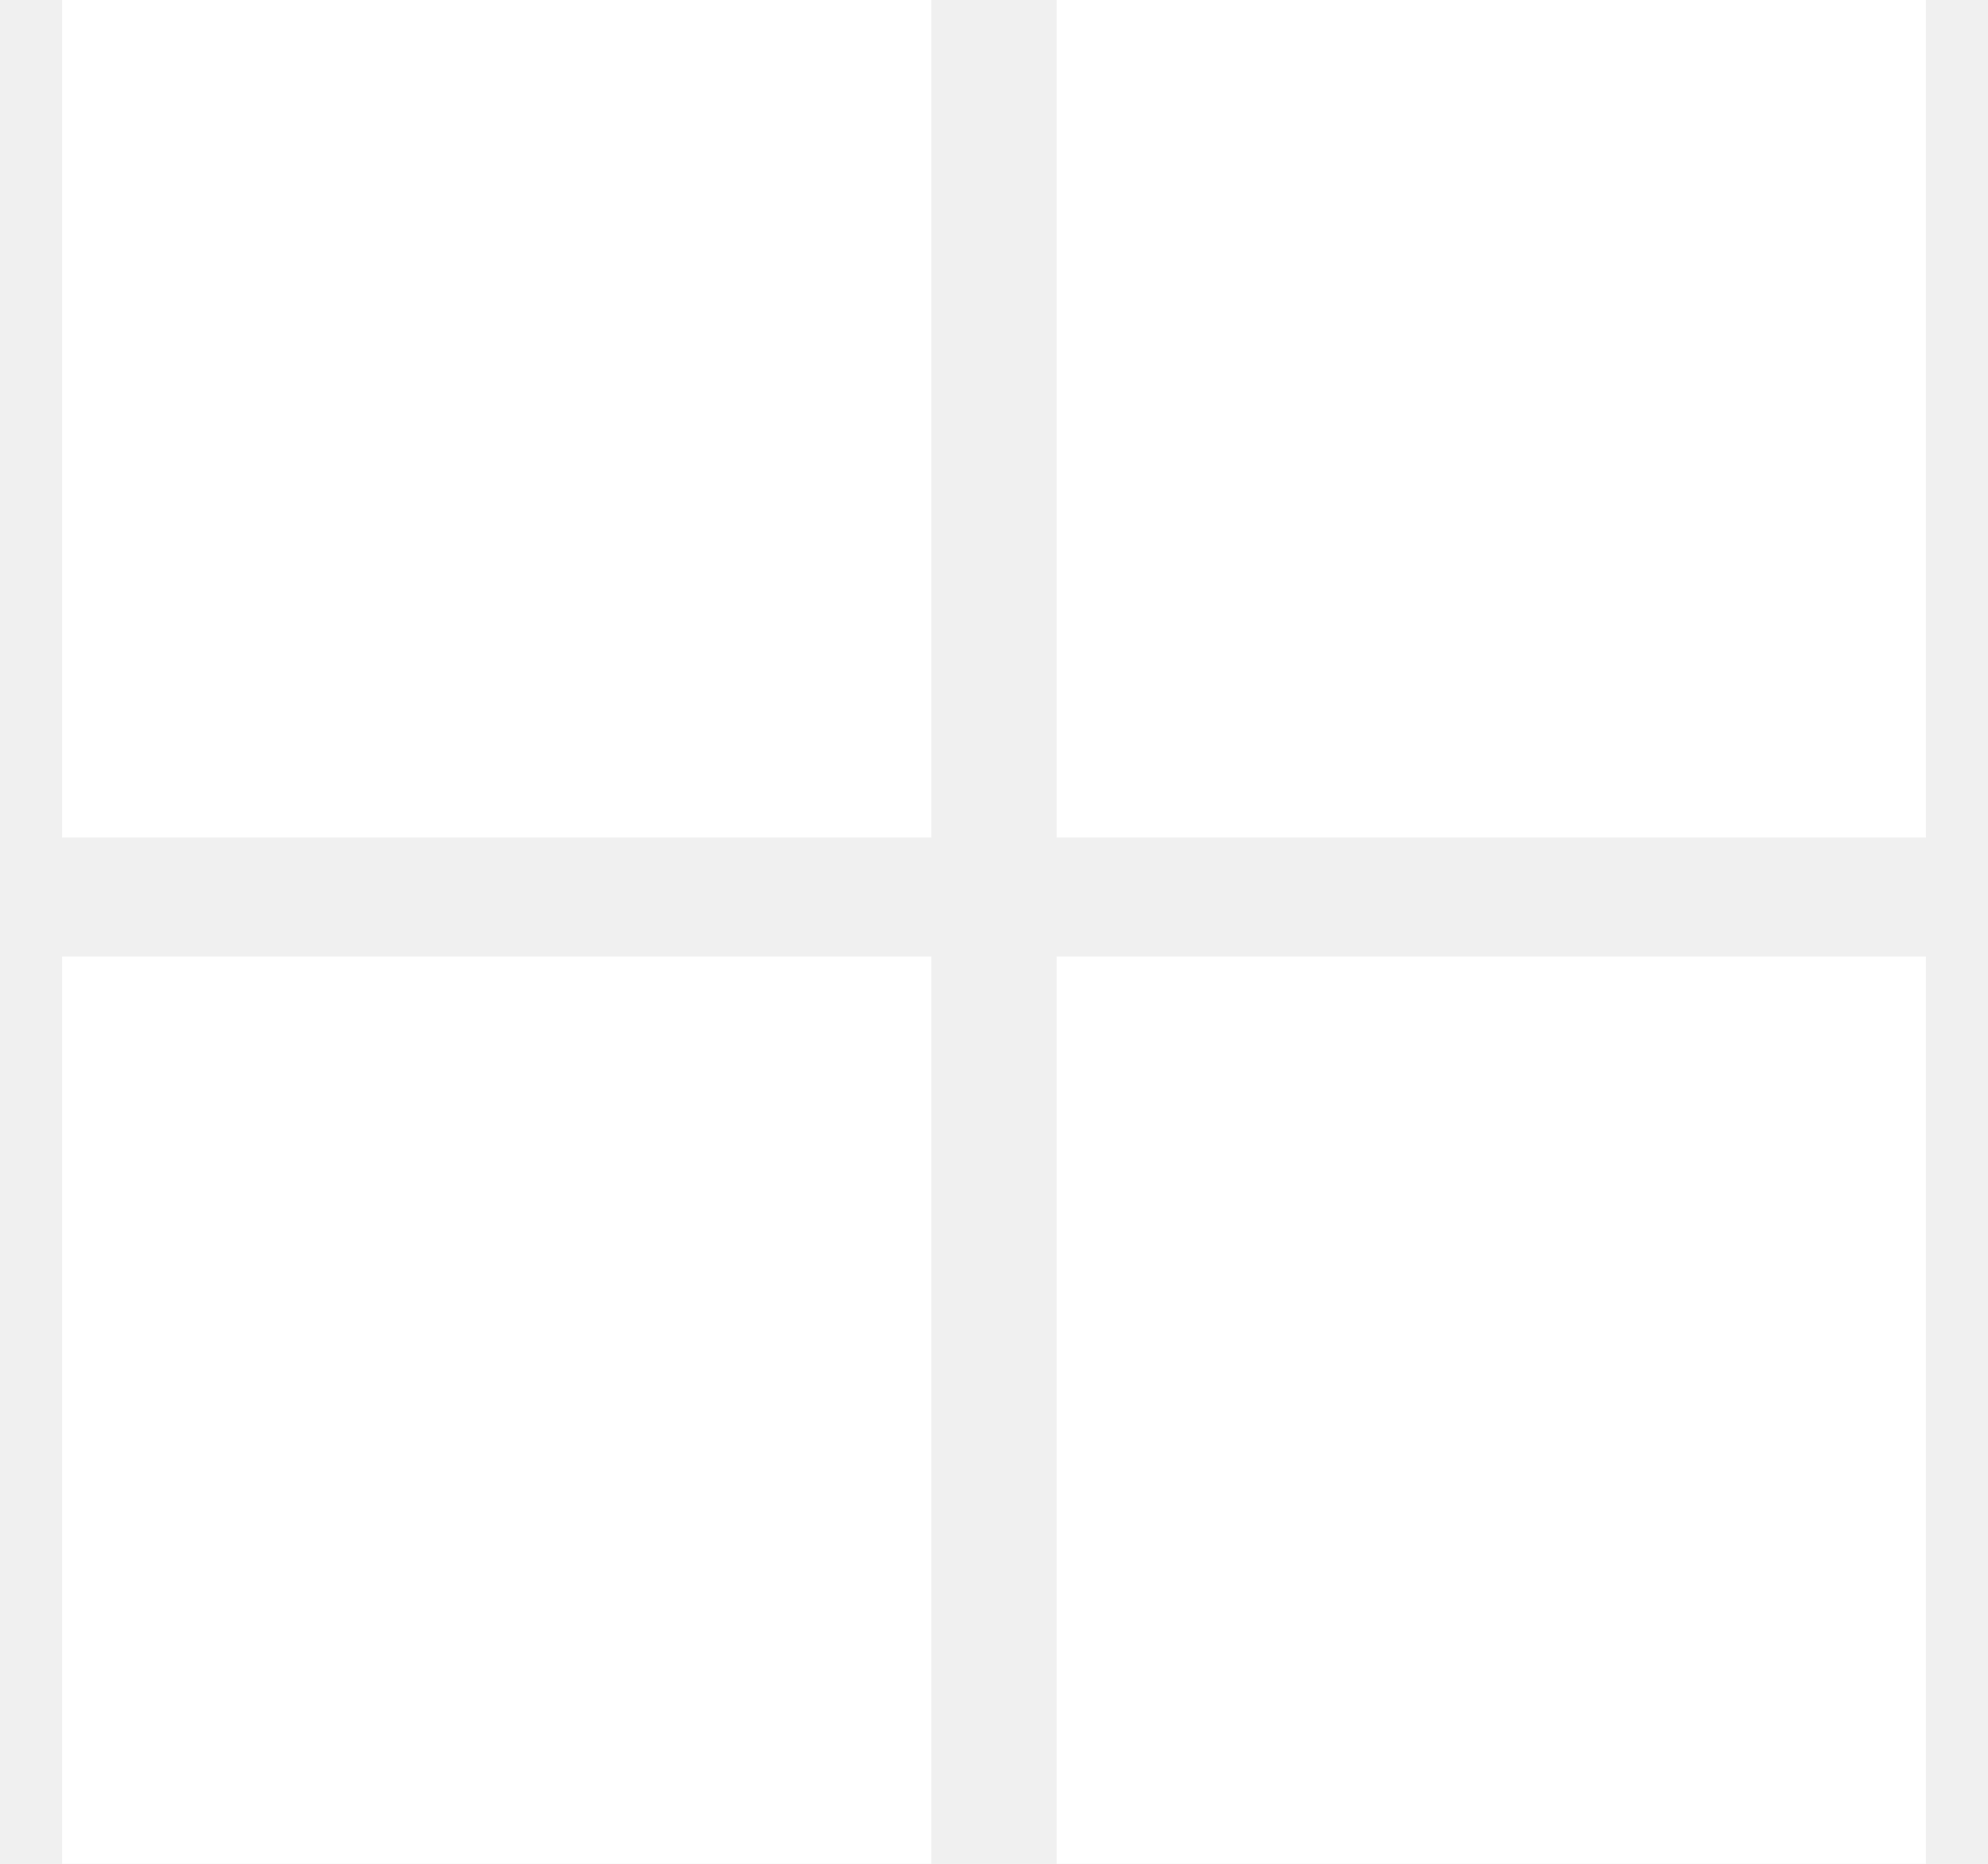
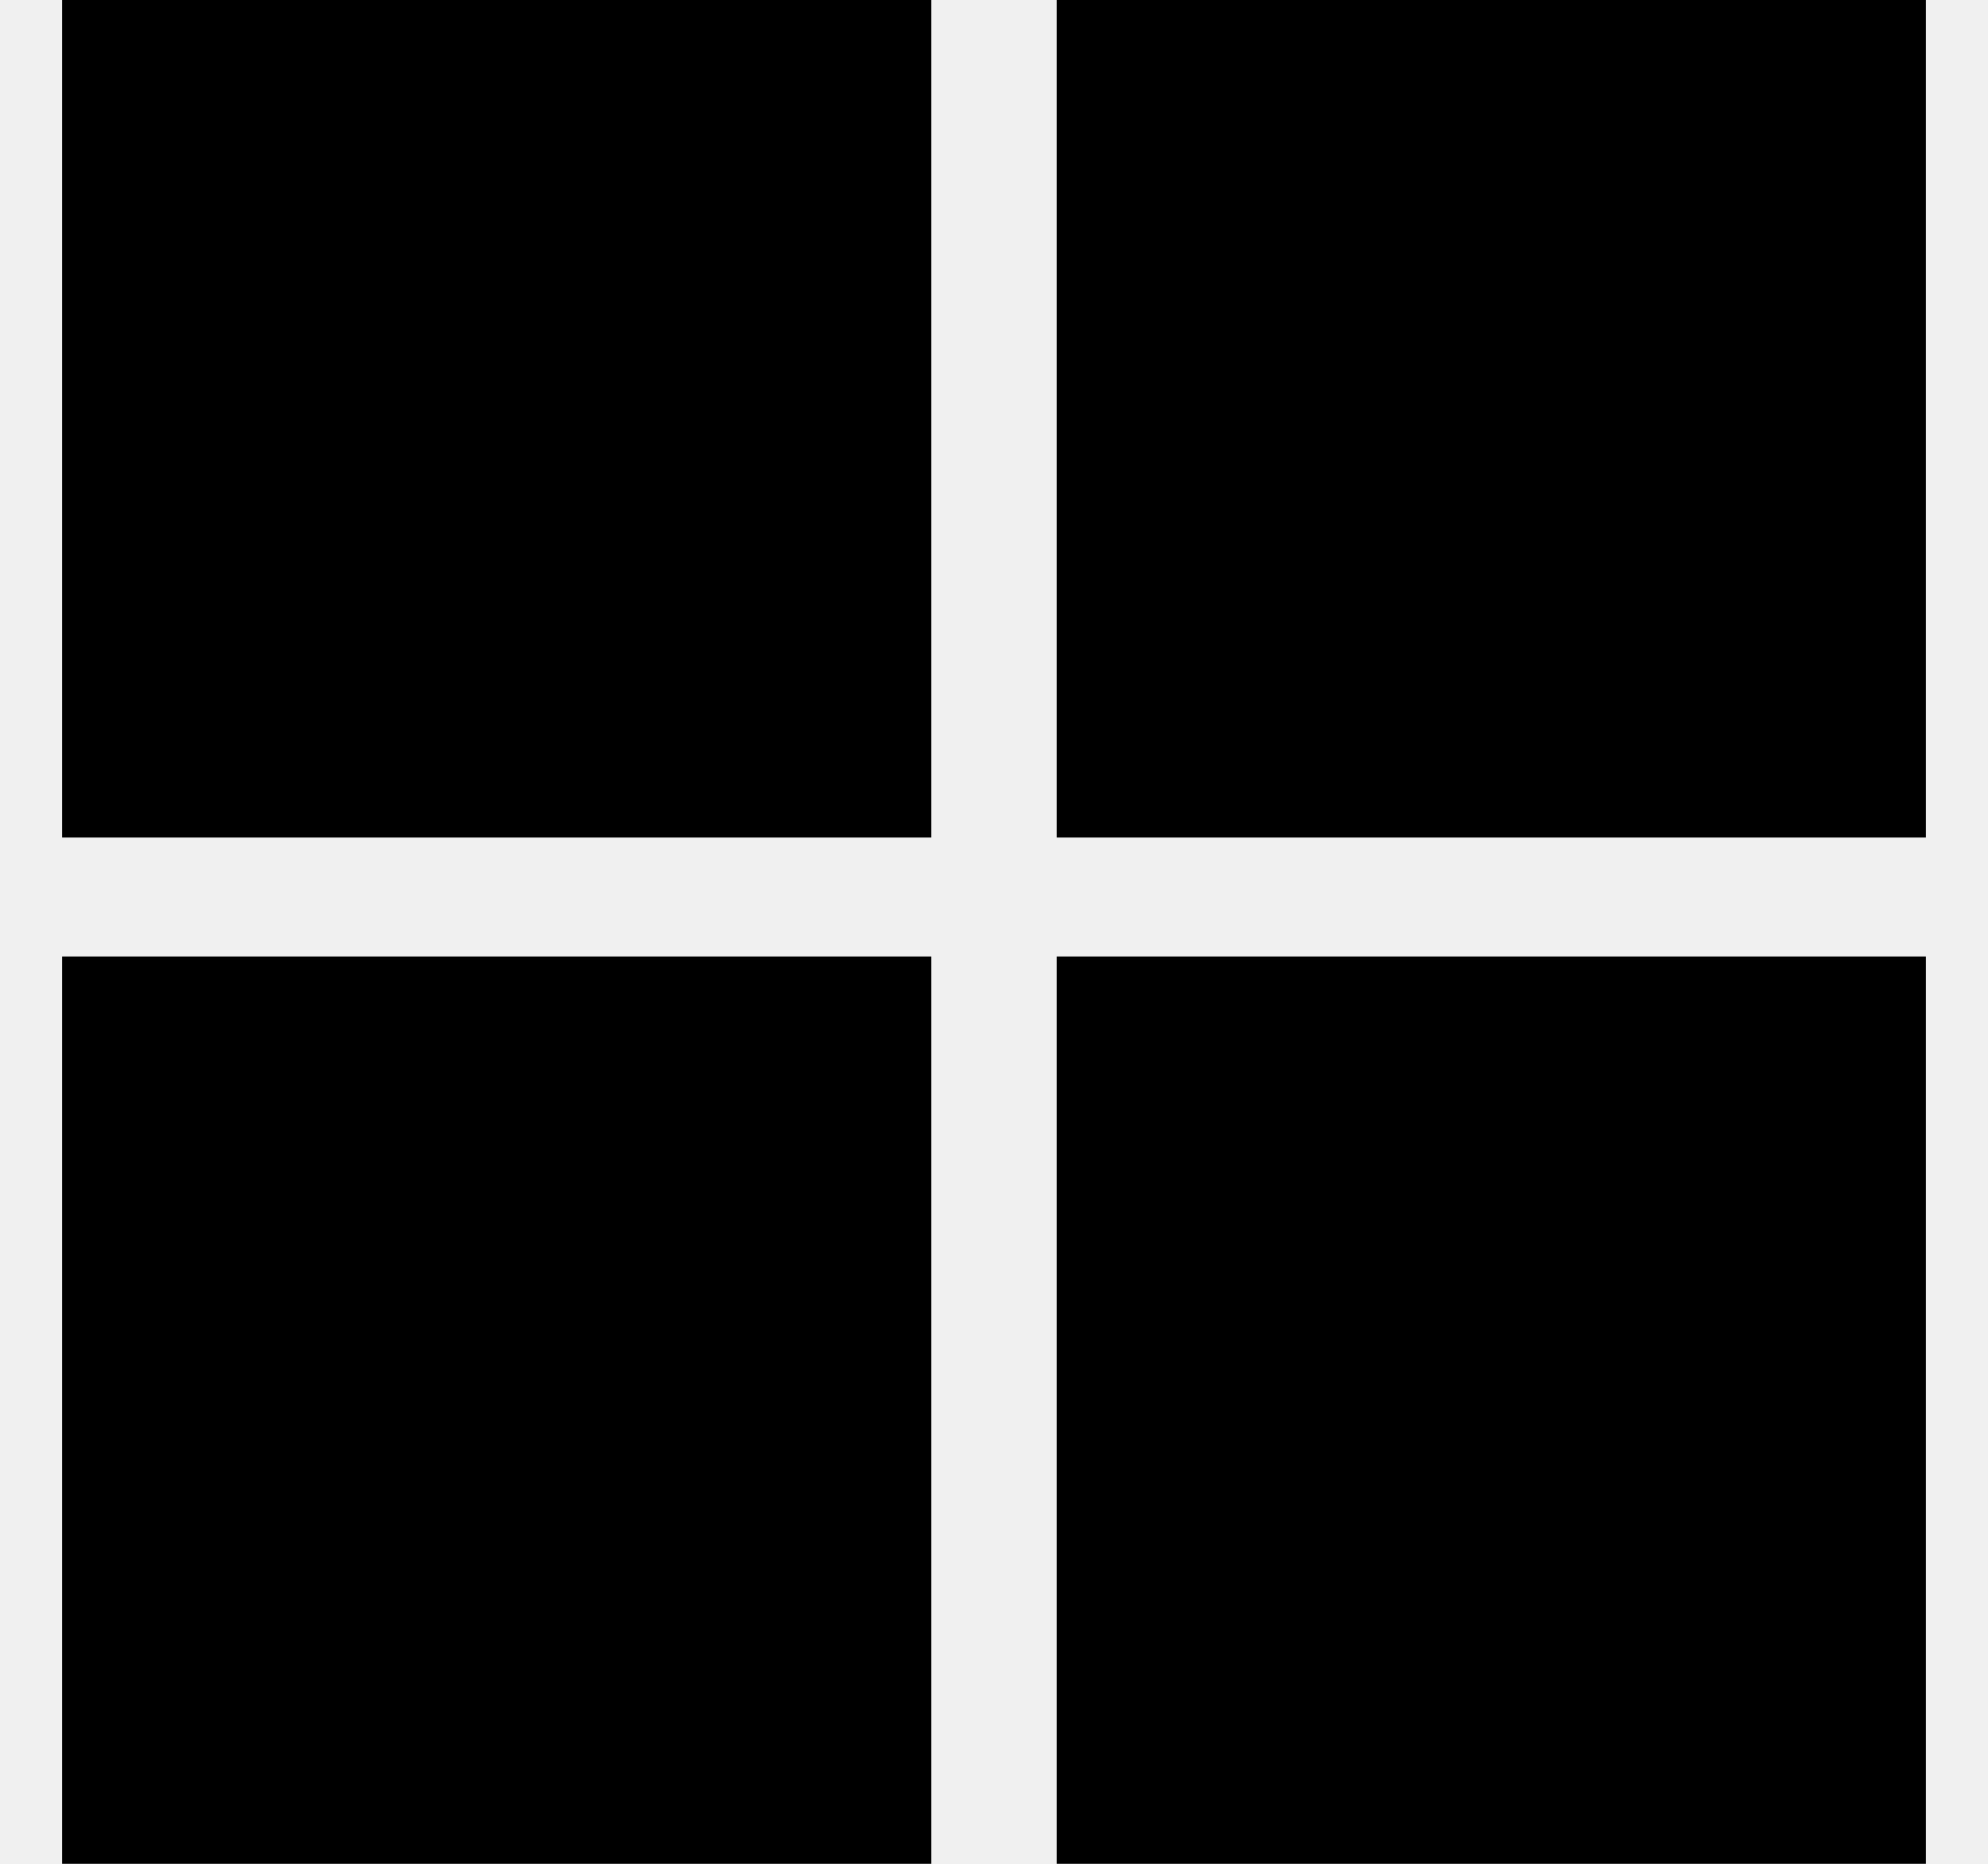
- <svg xmlns="http://www.w3.org/2000/svg" width="16" height="15" fill="white" class="bi bi-microsoft" viewBox="0 0 16 16">
+ <svg xmlns="http://www.w3.org/2000/svg" width="16" height="15" fill="black" class="bi bi-microsoft" viewBox="0 0 16 16">
  <path d="M7.462 0H0v7.19h7.462zM16 0H8.538v7.19H16zM7.462 8.211H0V16h7.462zm8.538 0H8.538V16H16z" />
</svg>
